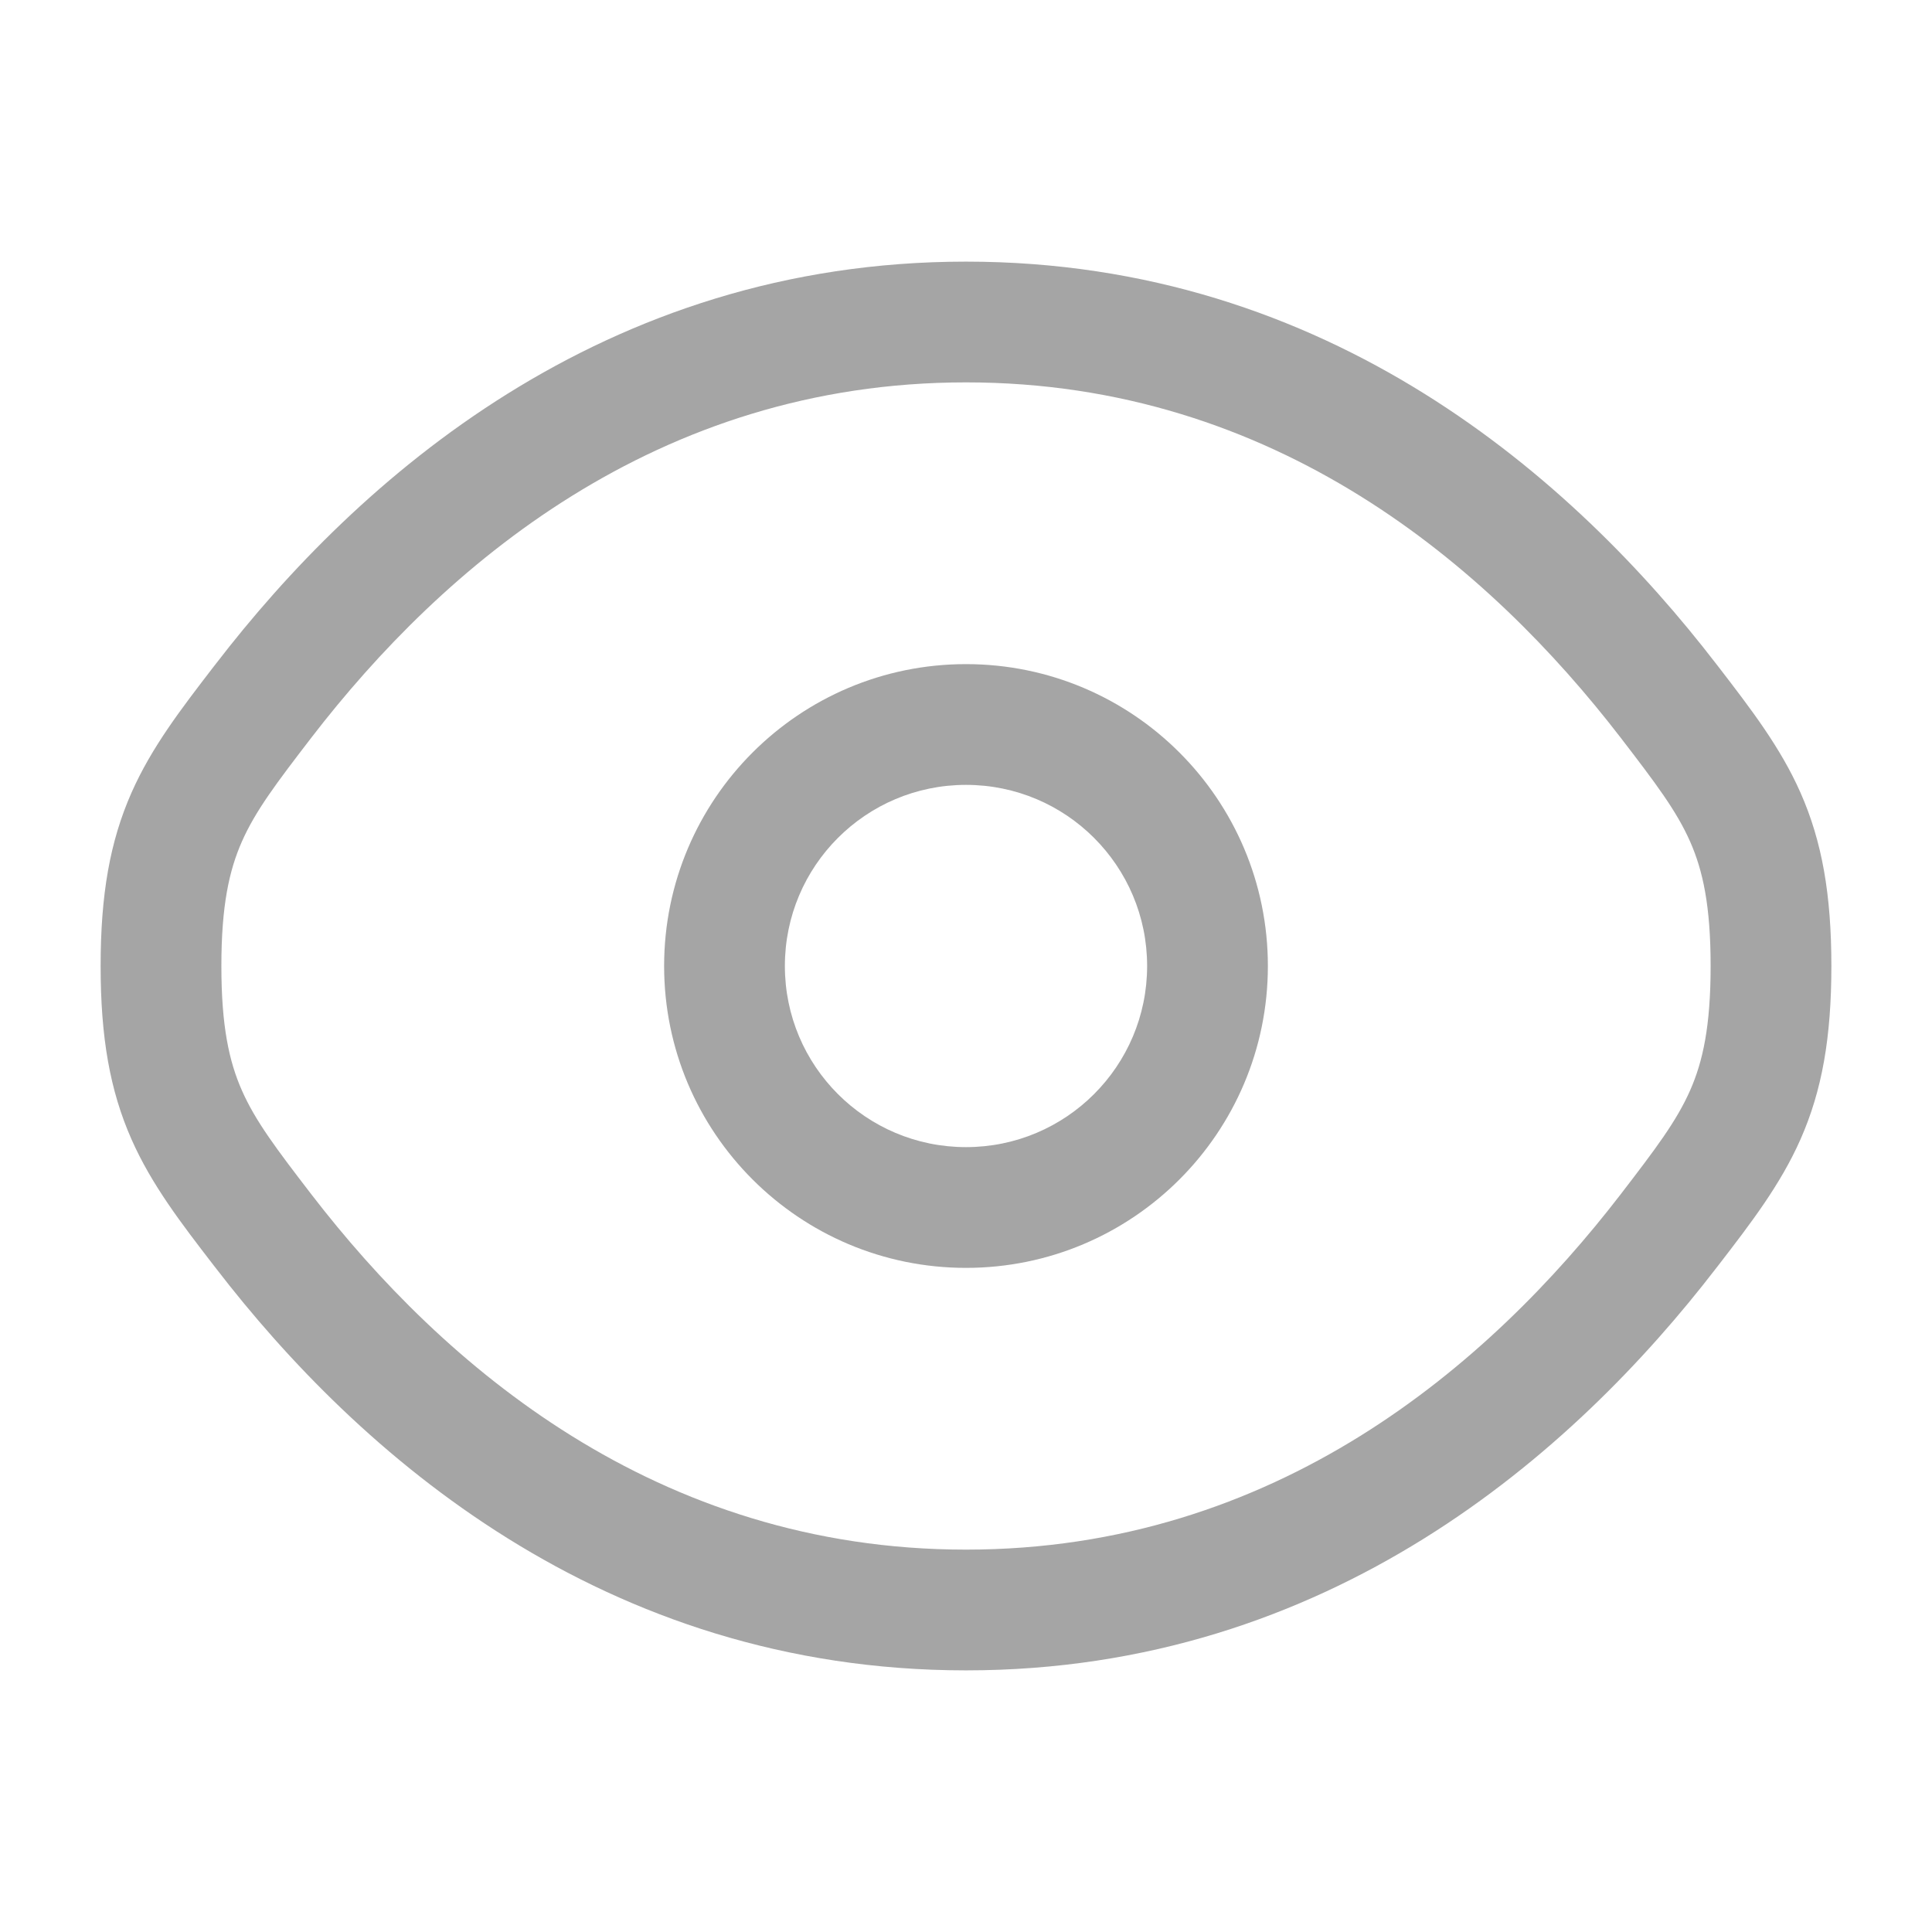
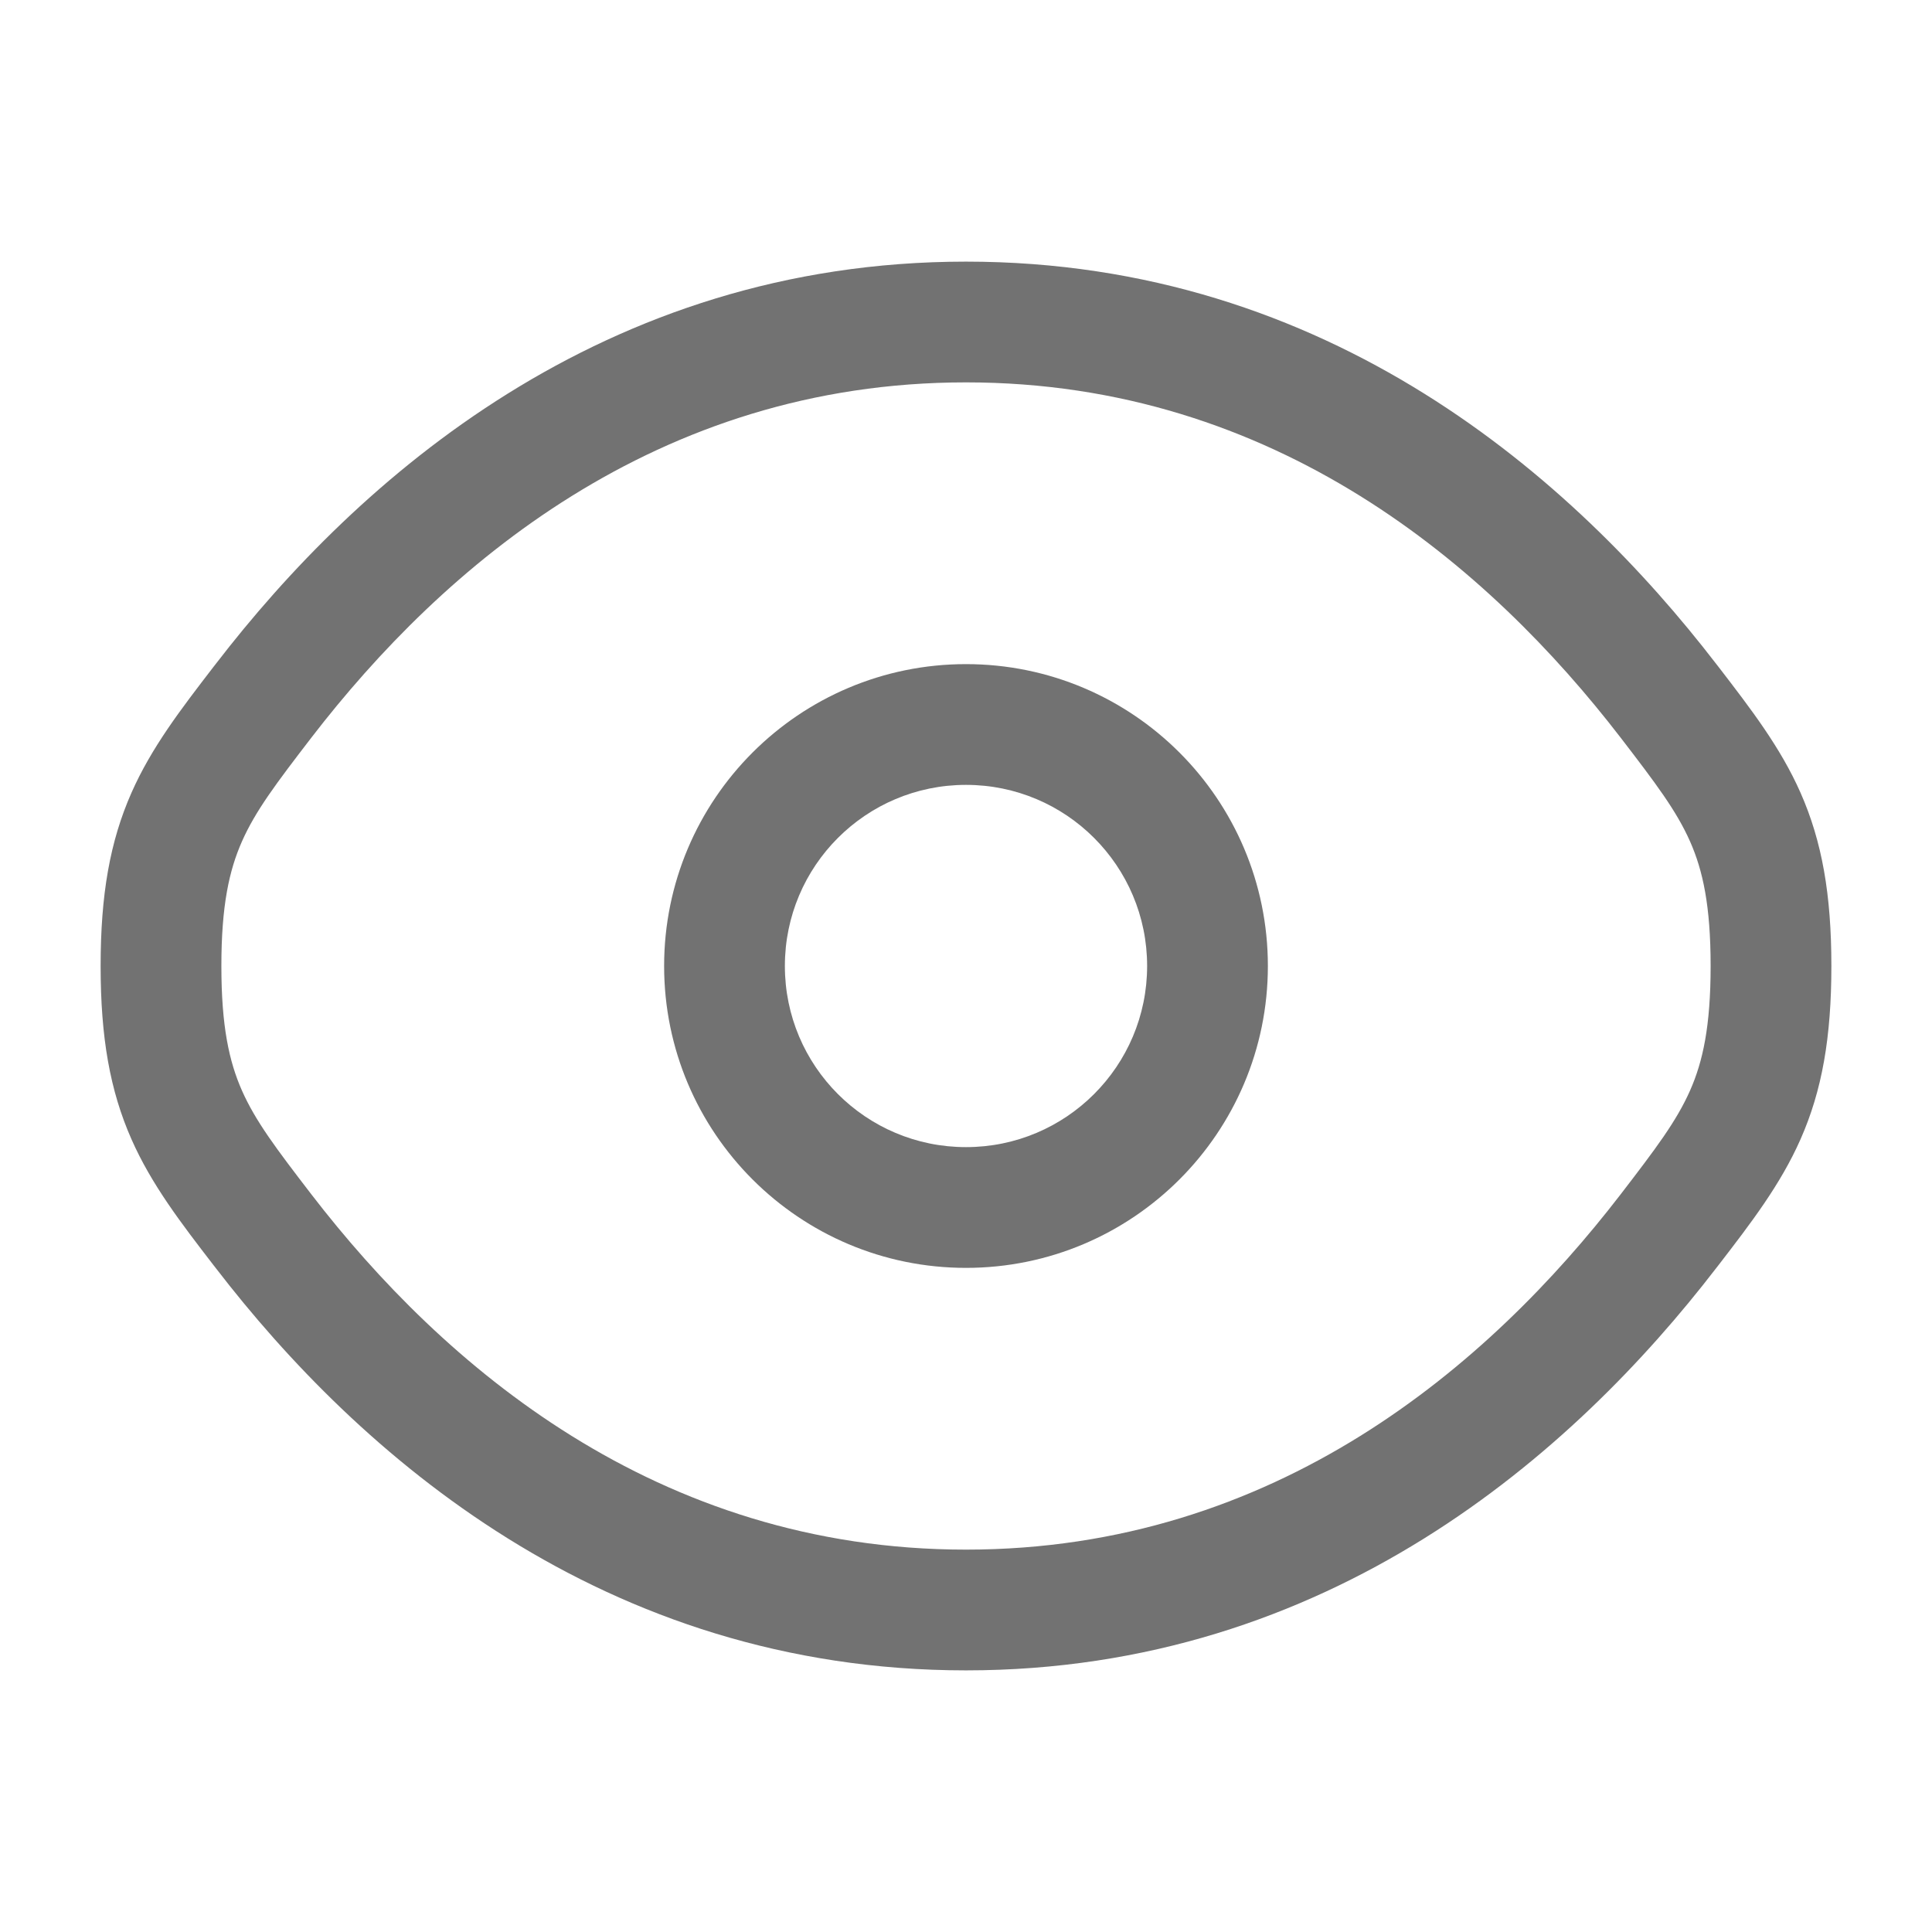
- <svg xmlns="http://www.w3.org/2000/svg" width="20px" height="20px" viewBox="0 0 24 24" fill="none">
-   <path fill-rule="evenodd" clip-rule="evenodd" d="M12 8.25C9.929 8.25 8.25 9.929 8.25 12C8.25 14.071 9.929 15.75 12 15.75C14.071 15.75 15.75 14.071 15.75 12C15.75 9.929 14.071 8.25 12 8.25ZM9.75 12C9.75 10.757 10.757 9.75 12 9.75C13.243 9.75 14.25 10.757 14.25 12C14.25 13.243 13.243 14.25 12 14.25C10.757 14.25 9.75 13.243 9.75 12Z" fill="rgb(165, 165, 165) " />
-   <path fill-rule="evenodd" clip-rule="evenodd" d="M12 3.25C7.486 3.25 4.445 5.954 2.681 8.247L2.649 8.288C2.25 8.807 1.882 9.284 1.633 9.848C1.366 10.453 1.25 11.112 1.25 12C1.25 12.888 1.366 13.547 1.633 14.152C1.882 14.716 2.25 15.194 2.649 15.712L2.681 15.753C4.445 18.046 7.486 20.75 12 20.75C16.514 20.75 19.555 18.046 21.319 15.753L21.351 15.712C21.75 15.194 22.118 14.716 22.367 14.152C22.634 13.547 22.75 12.888 22.75 12C22.75 11.112 22.634 10.453 22.367 9.848C22.118 9.284 21.75 8.807 21.351 8.288L21.319 8.247C19.555 5.954 16.514 3.25 12 3.25ZM3.869 9.162C5.499 7.045 8.15 4.75 12 4.75C15.85 4.75 18.501 7.045 20.131 9.162C20.569 9.732 20.826 10.072 20.995 10.454C21.153 10.812 21.25 11.249 21.25 12C21.25 12.751 21.153 13.188 20.995 13.546C20.826 13.928 20.569 14.268 20.131 14.838C18.501 16.955 15.85 19.25 12 19.25C8.15 19.25 5.499 16.955 3.869 14.838C3.431 14.268 3.174 13.928 3.005 13.546C2.847 13.188 2.75 12.751 2.75 12C2.75 11.249 2.847 10.812 3.005 10.454C3.174 10.072 3.431 9.732 3.869 9.162Z" fill="rgb(165, 165, 165)" />
+ <svg xmlns="http://www.w3.org/2000/svg" width="25px" height="25px" viewBox="0 0 24 24" fill="none">
+   <path fill-rule="evenodd" clip-rule="evenodd" d="M12 8.25C9.929 8.25 8.25 9.929 8.25 12C8.25 14.071 9.929 15.75 12 15.75C14.071 15.75 15.75 14.071 15.75 12C15.75 9.929 14.071 8.25 12 8.25ZM9.75 12C9.75 10.757 10.757 9.75 12 9.75C13.243 9.75 14.25 10.757 14.25 12C14.25 13.243 13.243 14.25 12 14.25C10.757 14.25 9.75 13.243 9.75 12Z" fill="#727272" />
+   <path fill-rule="evenodd" clip-rule="evenodd" d="M12 3.25C7.486 3.25 4.445 5.954 2.681 8.247L2.649 8.288C2.25 8.807 1.882 9.284 1.633 9.848C1.366 10.453 1.25 11.112 1.25 12C1.25 12.888 1.366 13.547 1.633 14.152C1.882 14.716 2.25 15.194 2.649 15.712L2.681 15.753C4.445 18.046 7.486 20.75 12 20.75C16.514 20.75 19.555 18.046 21.319 15.753L21.351 15.712C21.75 15.194 22.118 14.716 22.367 14.152C22.634 13.547 22.75 12.888 22.75 12C22.75 11.112 22.634 10.453 22.367 9.848C22.118 9.284 21.75 8.807 21.351 8.288L21.319 8.247C19.555 5.954 16.514 3.25 12 3.25ZM3.869 9.162C5.499 7.045 8.15 4.75 12 4.75C15.85 4.75 18.501 7.045 20.131 9.162C20.569 9.732 20.826 10.072 20.995 10.454C21.153 10.812 21.25 11.249 21.25 12C21.25 12.751 21.153 13.188 20.995 13.546C20.826 13.928 20.569 14.268 20.131 14.838C18.501 16.955 15.85 19.25 12 19.25C8.15 19.25 5.499 16.955 3.869 14.838C3.431 14.268 3.174 13.928 3.005 13.546C2.847 13.188 2.75 12.751 2.75 12C2.75 11.249 2.847 10.812 3.005 10.454C3.174 10.072 3.431 9.732 3.869 9.162Z" fill="#727272" />
</svg>
